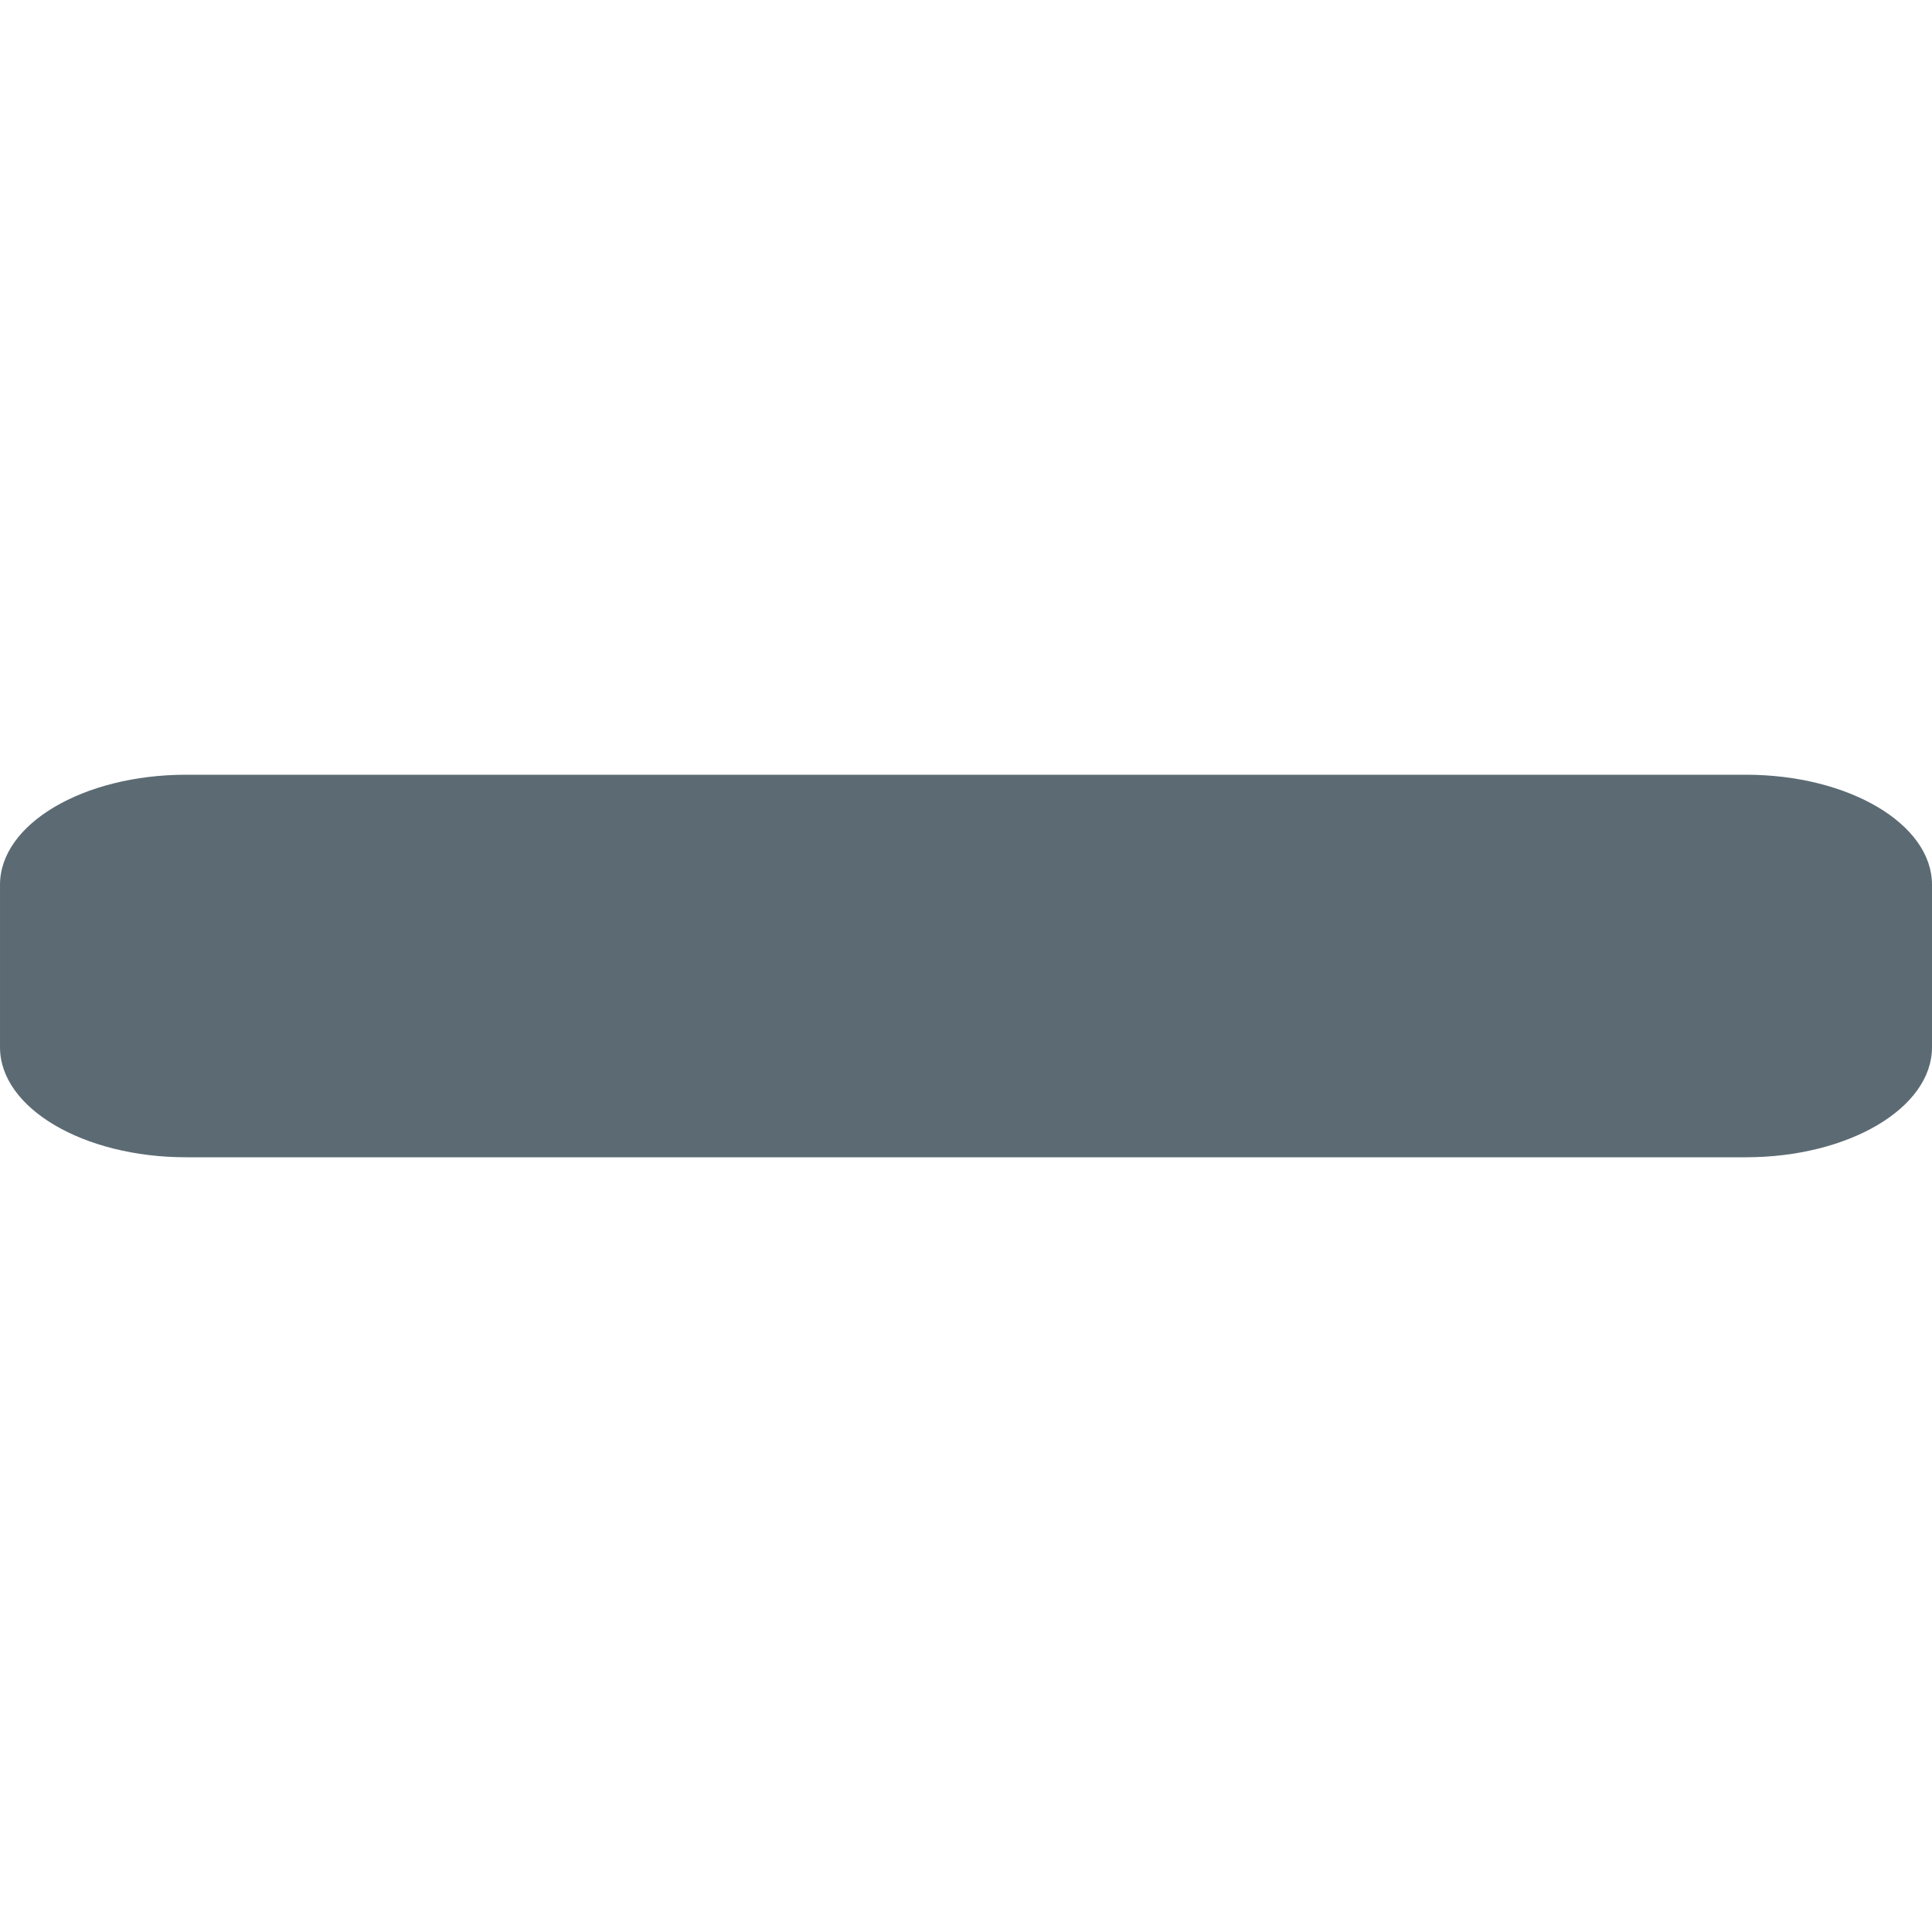
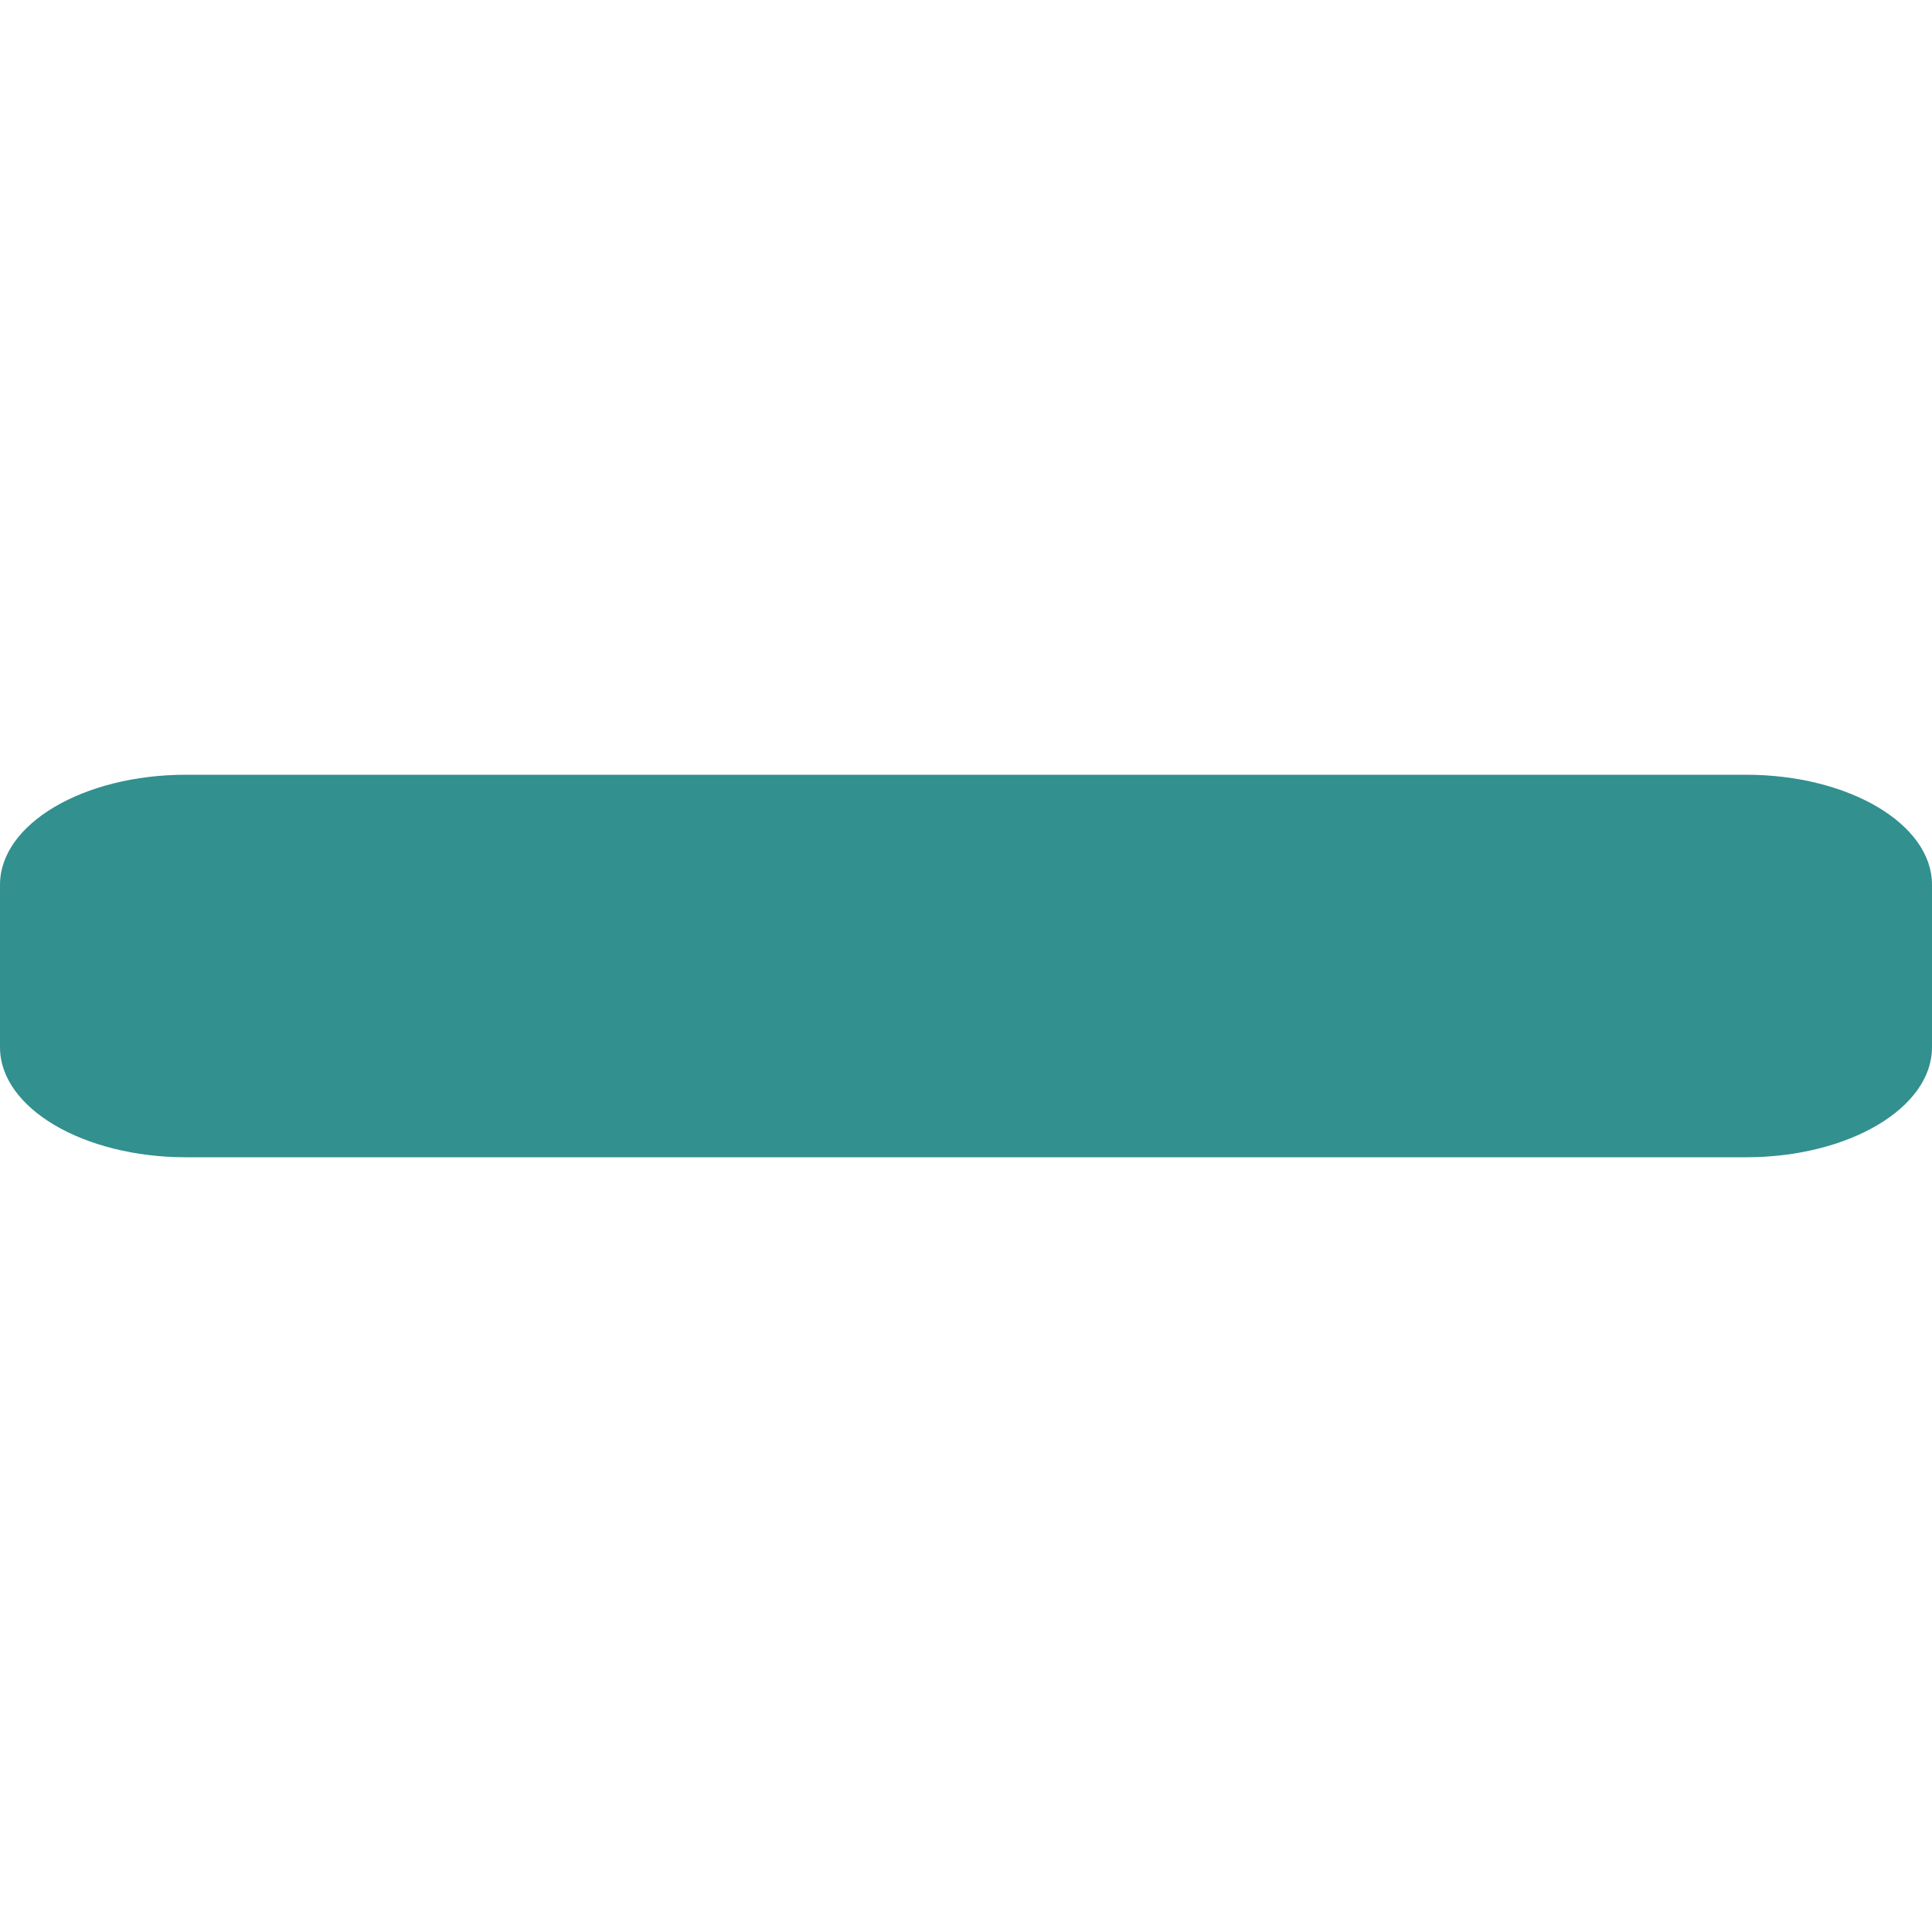
<svg xmlns="http://www.w3.org/2000/svg" version="1.0" id="Calque_1" x="0px" y="0px" viewBox="0 0 4000 4000" style="enable-background:new 0 0 4000 4000;" xml:space="preserve">
  <g id="Reduire">
-     <path style="fill:#5c6b73;" d="M0.01,2168.32v-336.64C0.01,1705.93,172.5,1604,385.27,1604h3229.47   c212.78,0,385.26,101.94,385.26,227.68v336.64c0,125.75-172.49,227.68-385.26,227.68H385.27C172.5,2396,0.01,2294.06,0.01,2168.32z   " />
+     <path style="fill:#32908f;" d="M0.01,2168.32v-336.64C0.01,1705.93,172.5,1604,385.27,1604h3229.47   c212.78,0,385.26,101.94,385.26,227.68v336.64c0,125.75-172.49,227.68-385.26,227.68H385.27C172.5,2396,0.01,2294.06,0.01,2168.32z   " />
  </g>
</svg>
